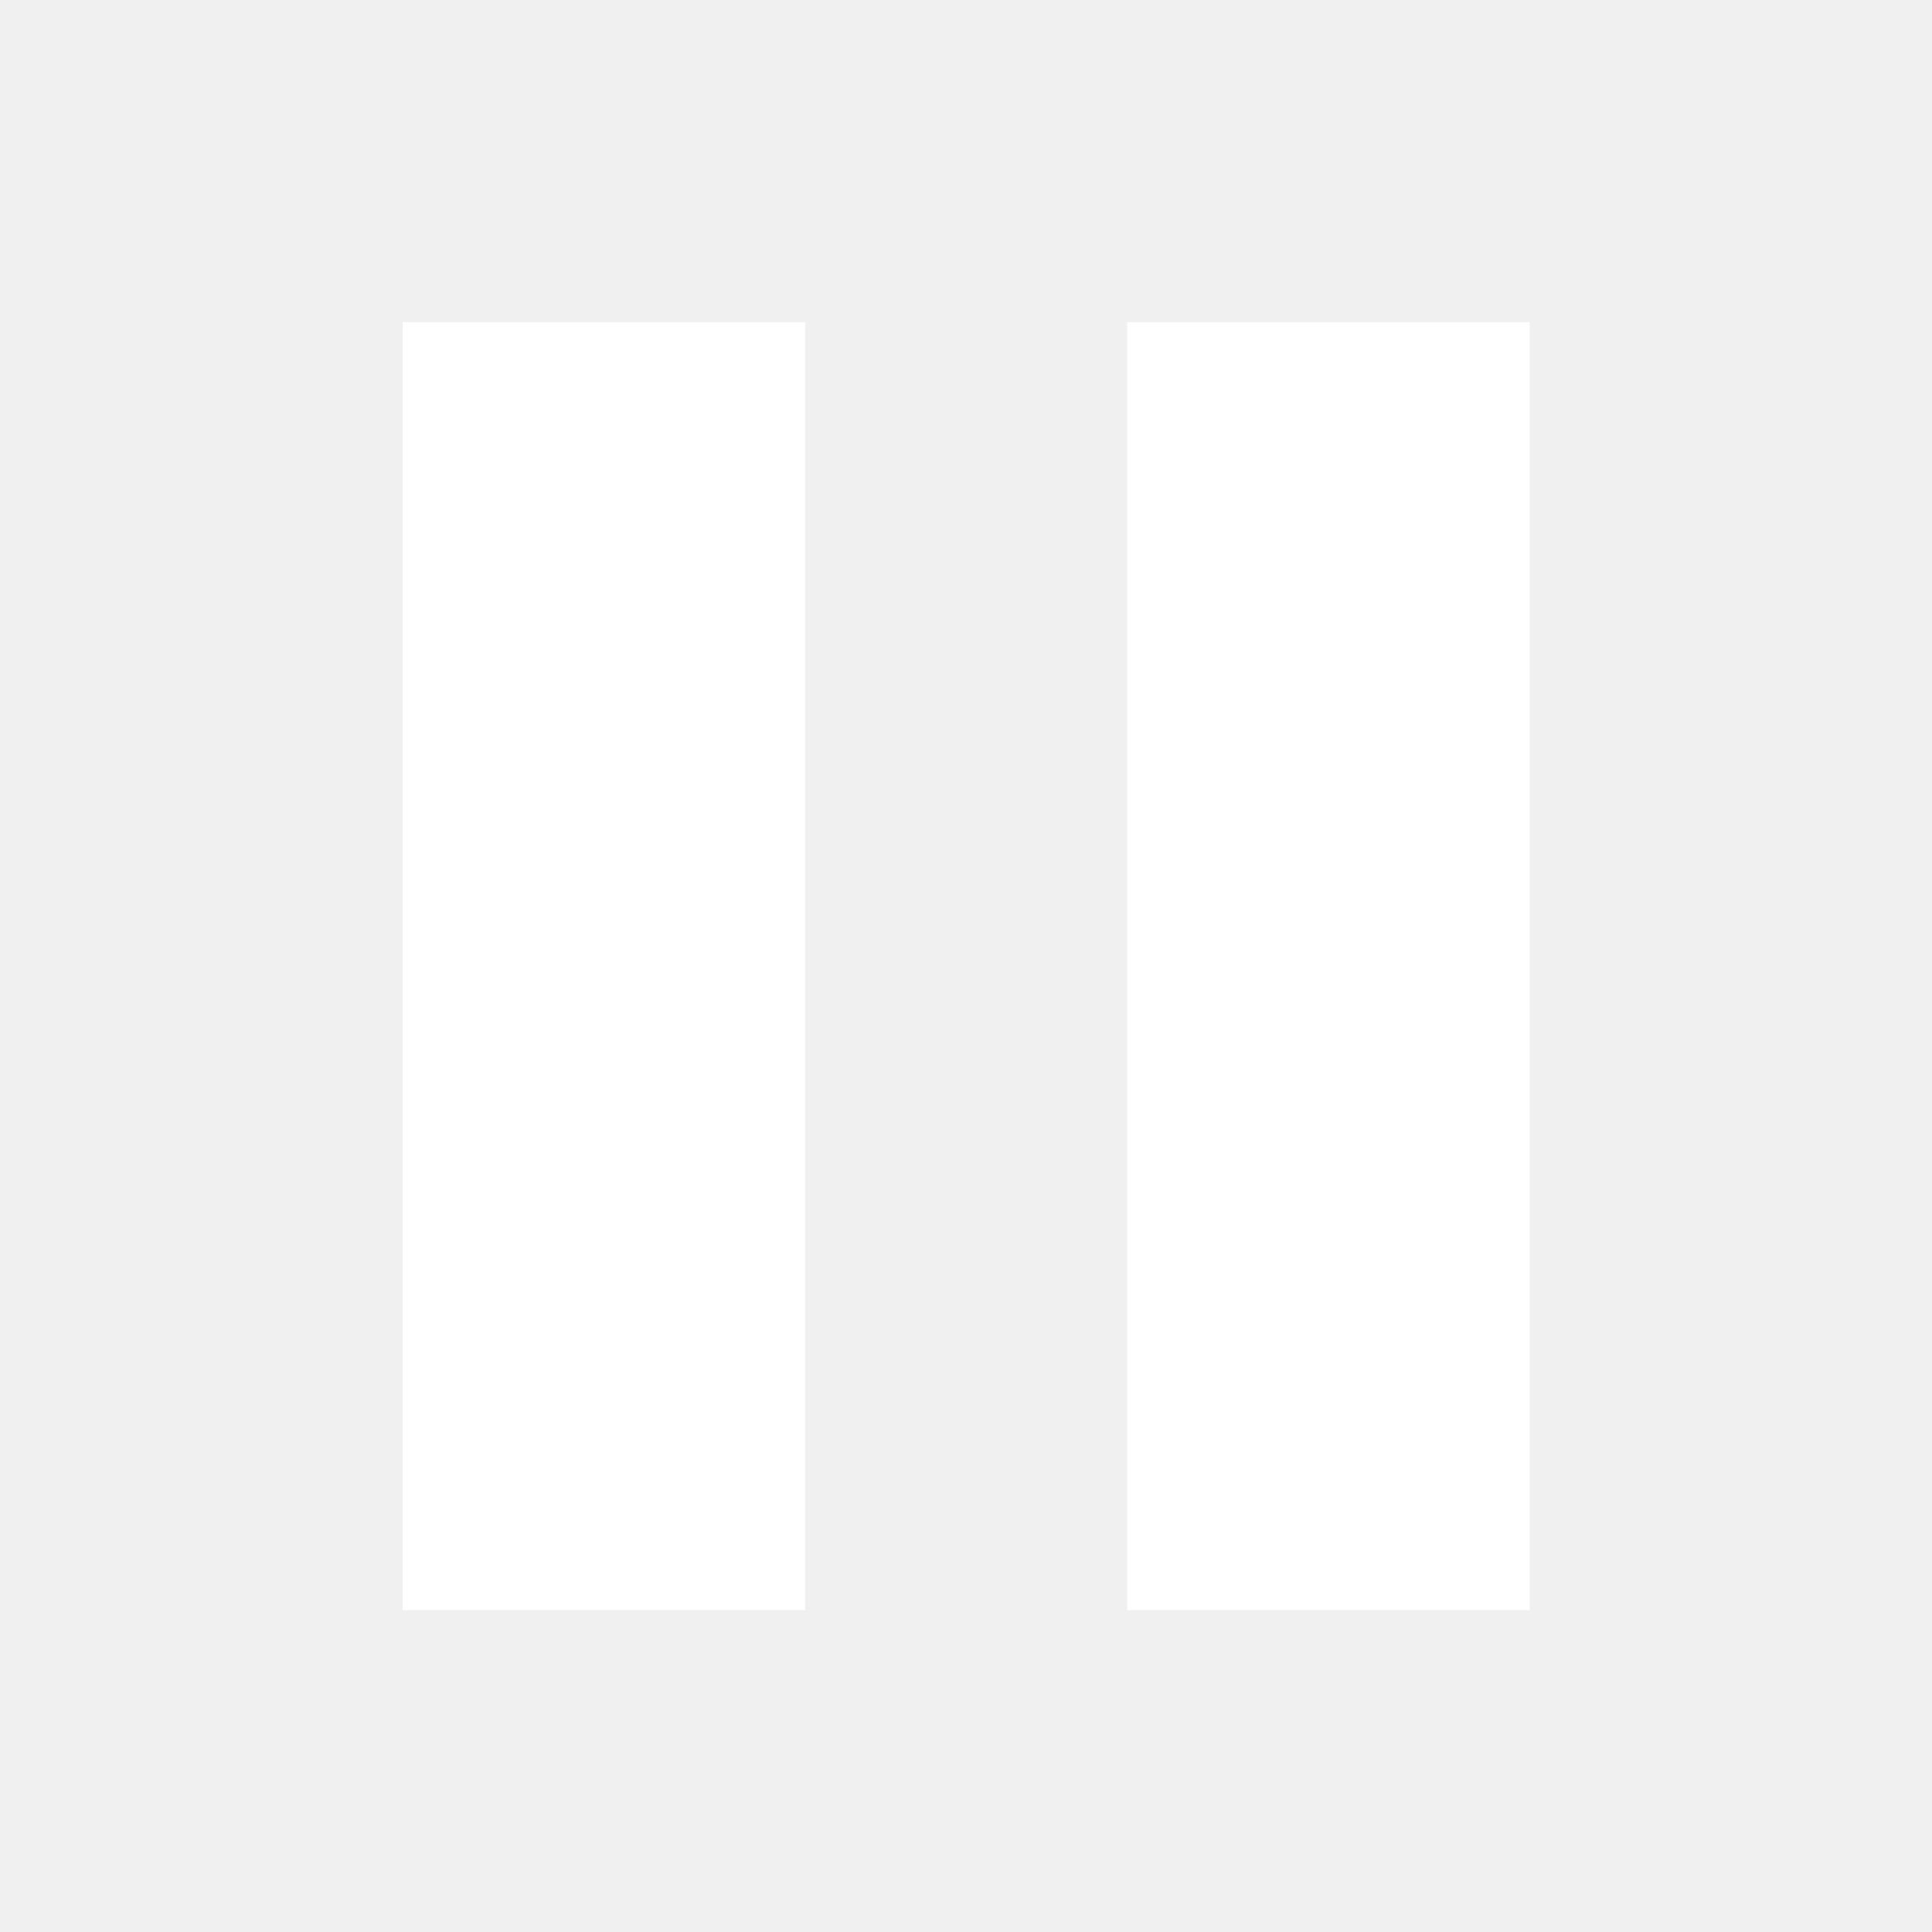
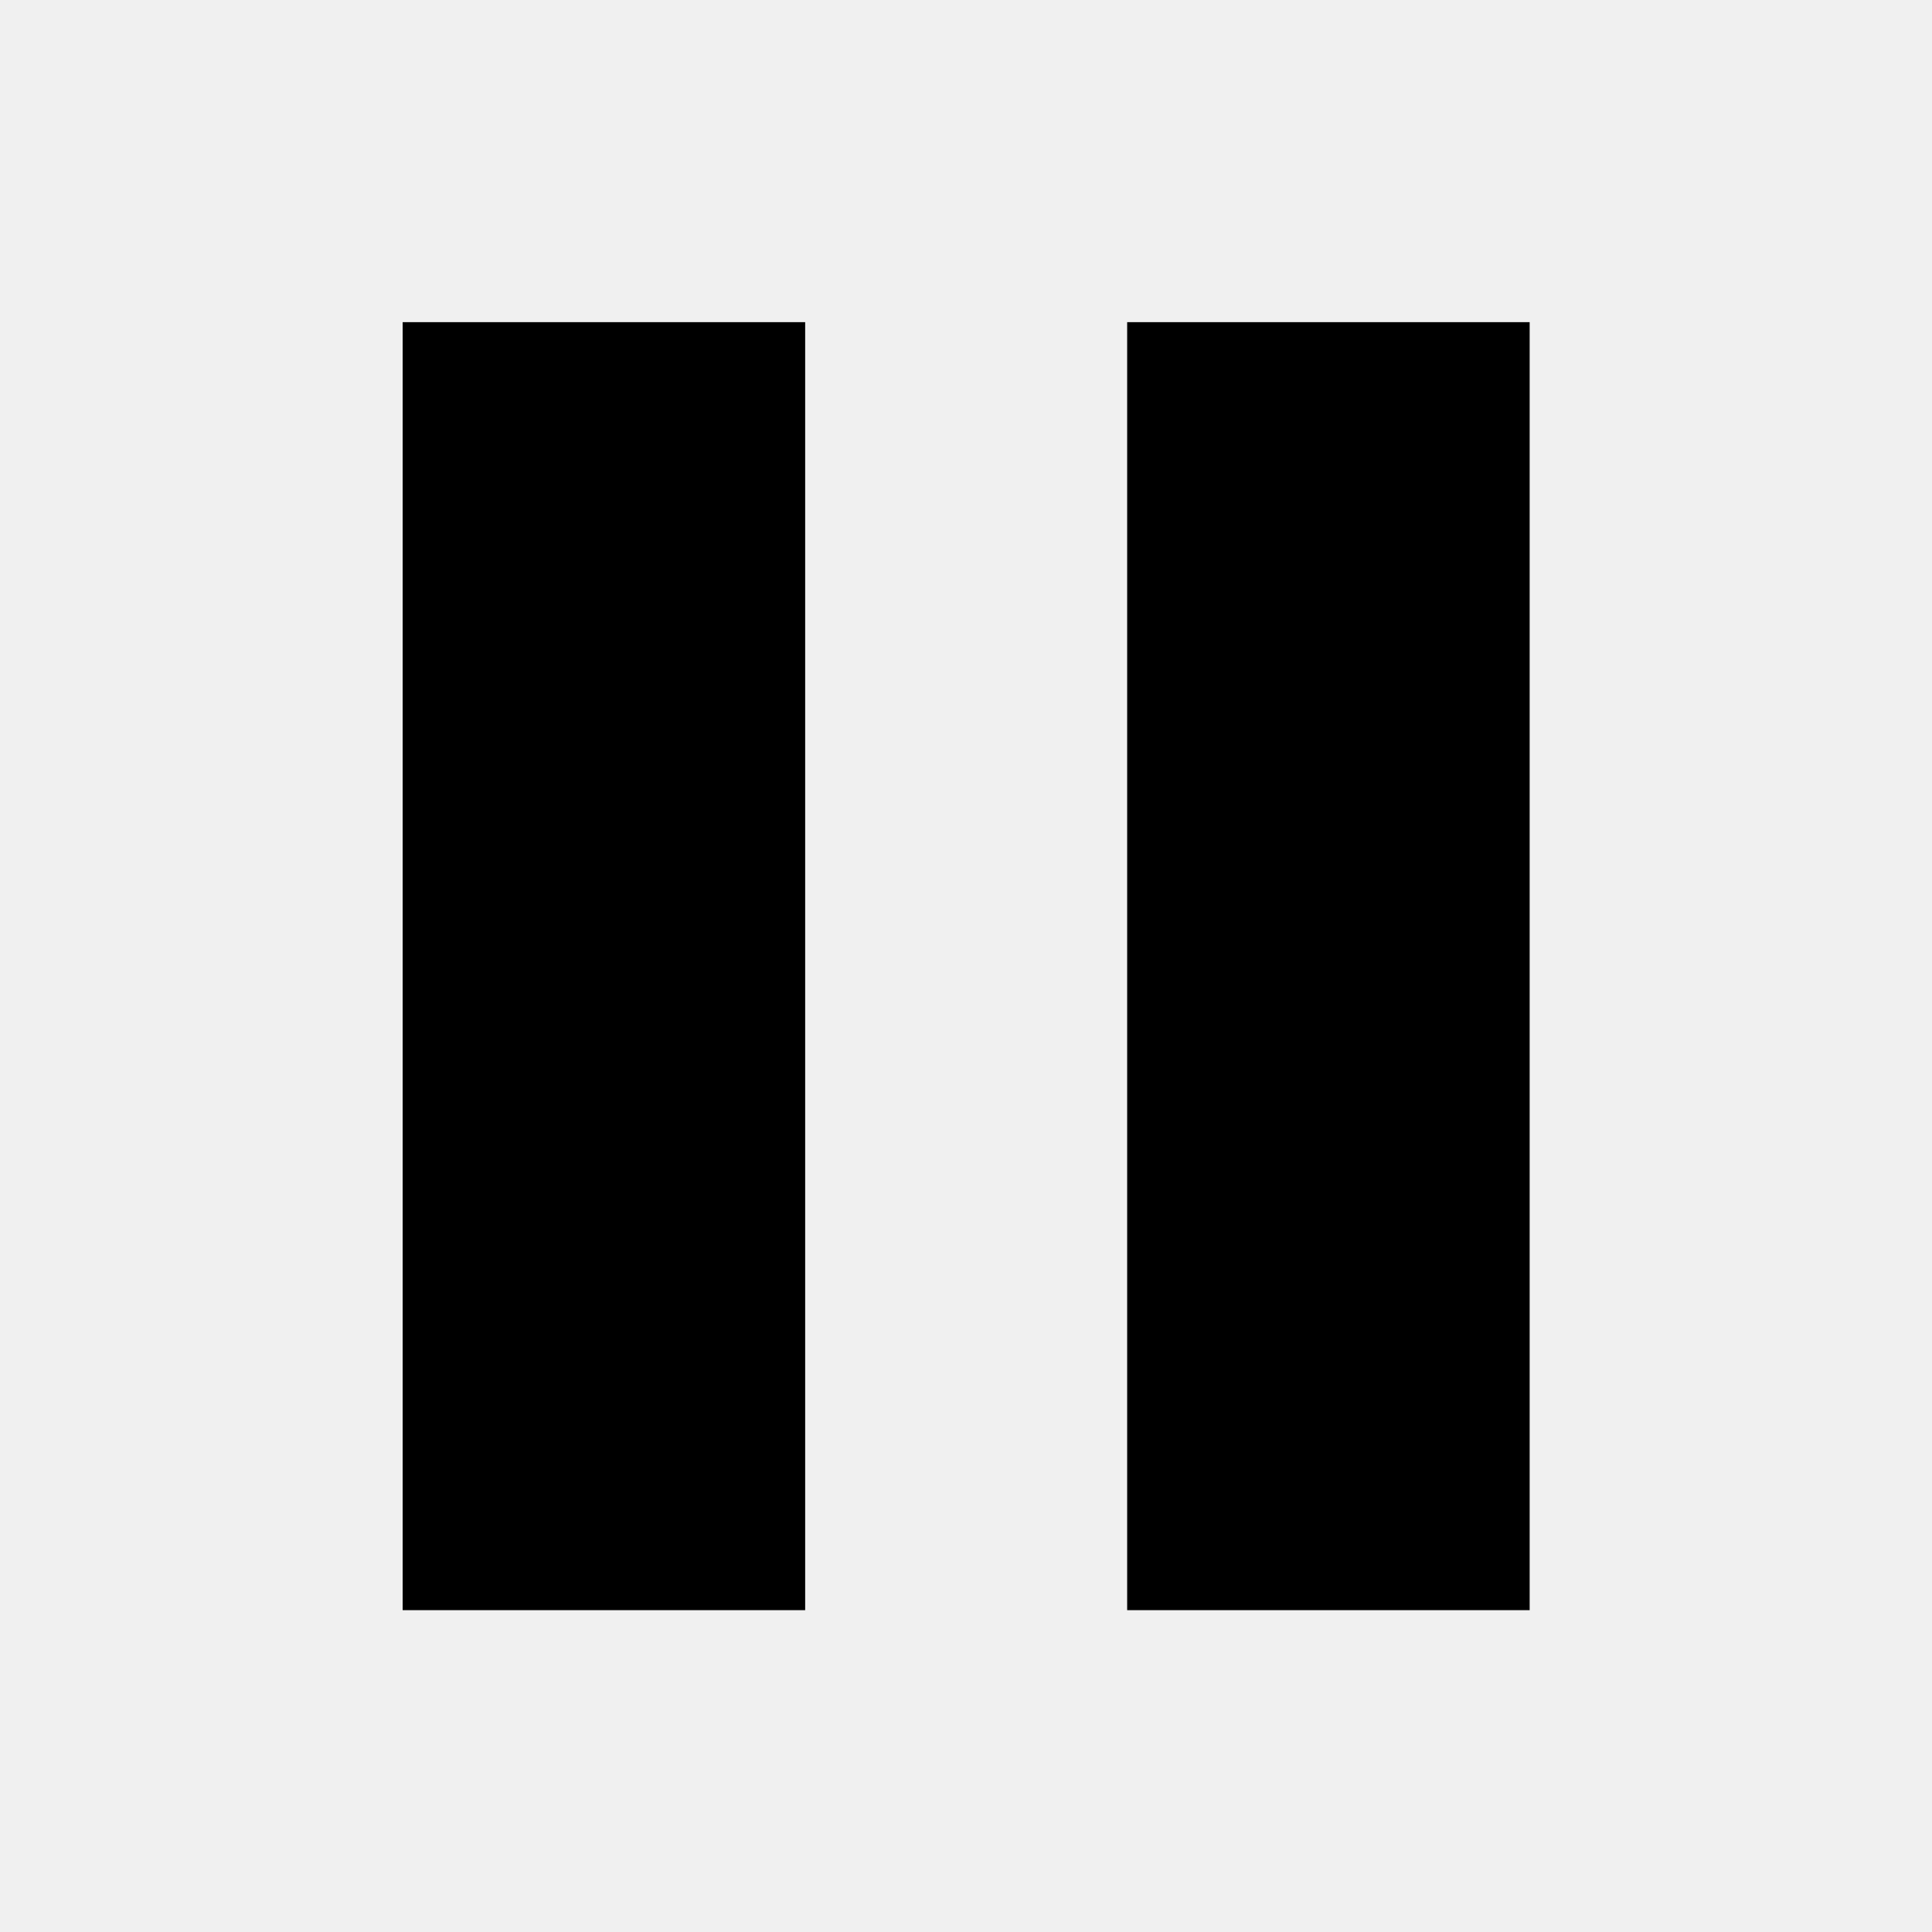
<svg xmlns="http://www.w3.org/2000/svg" width="24" height="24" viewBox="0 0 24 24" fill="none">
-   <path fill-rule="evenodd" clip-rule="evenodd" d="M10.002 4.002H5.002V20.002H10.002V4.002ZM19.002 4.002H14.002V20.002H19.002V4.002Z" fill="white" />
+   <path fill-rule="evenodd" clip-rule="evenodd" d="M10.002 4.002H5.002V20.002H10.002V4.002ZM19.002 4.002H14.002V20.002H19.002V4.002Z" fill="currentColor" />
</svg>
